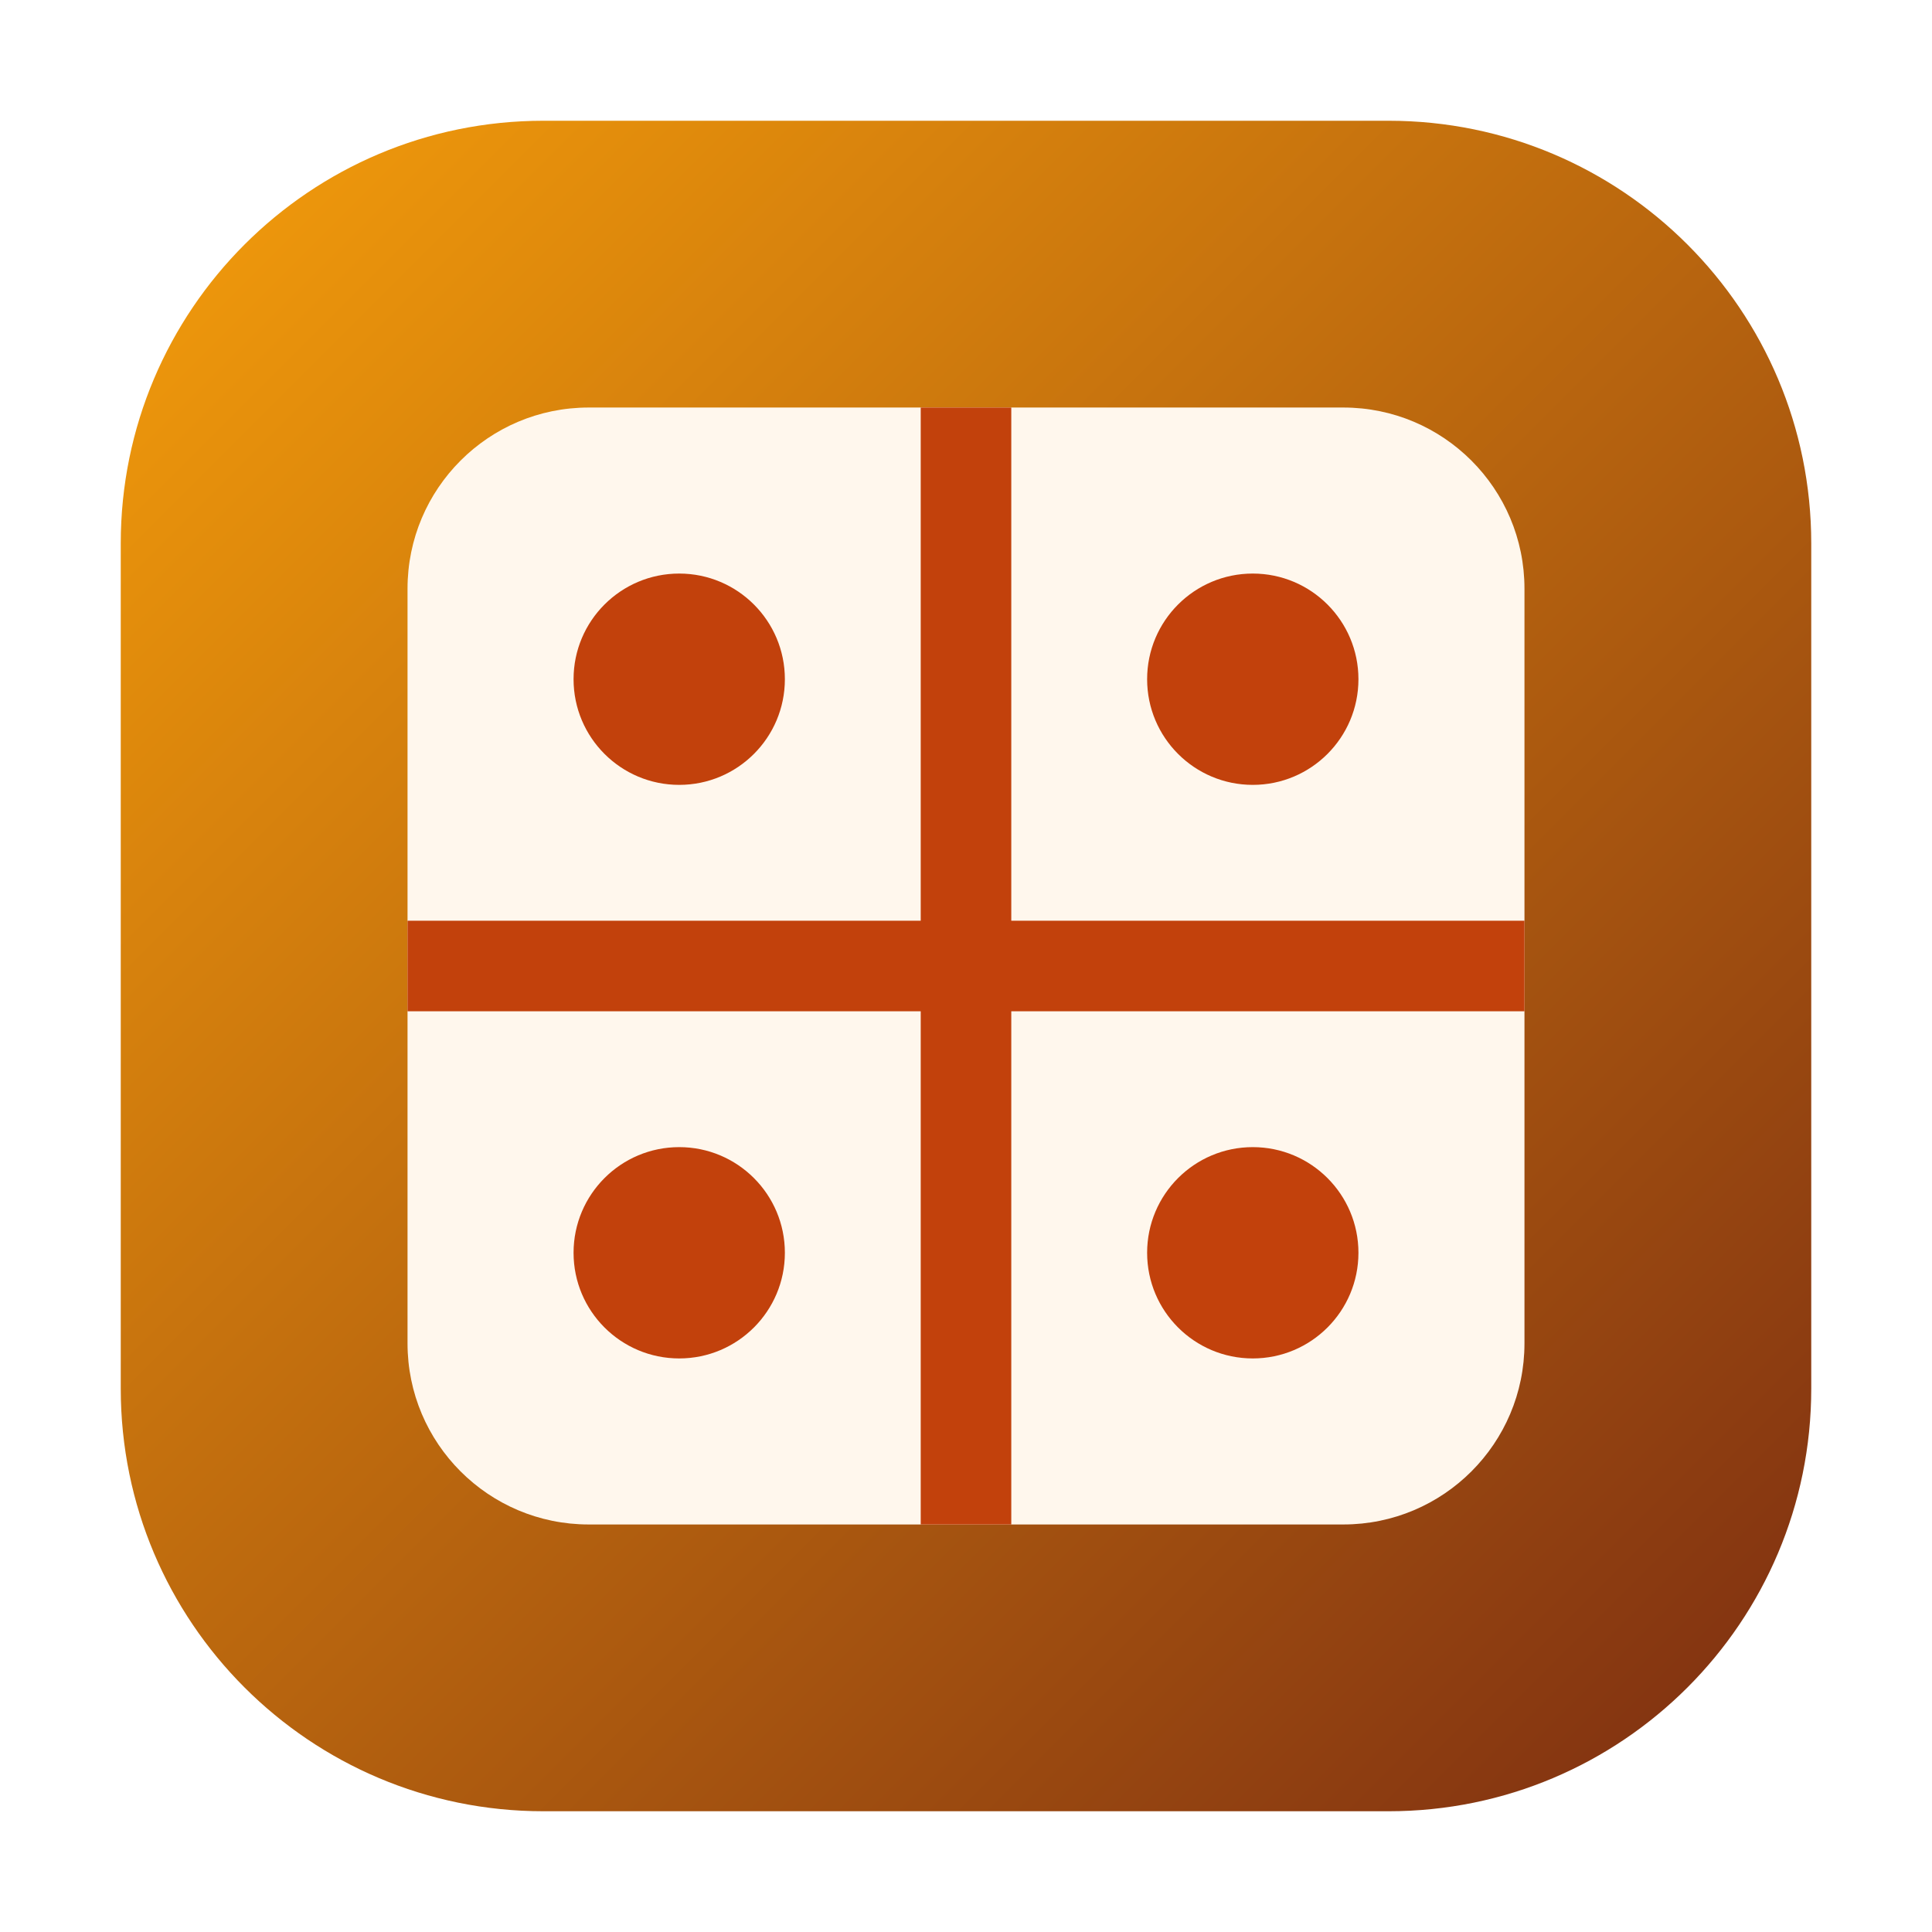
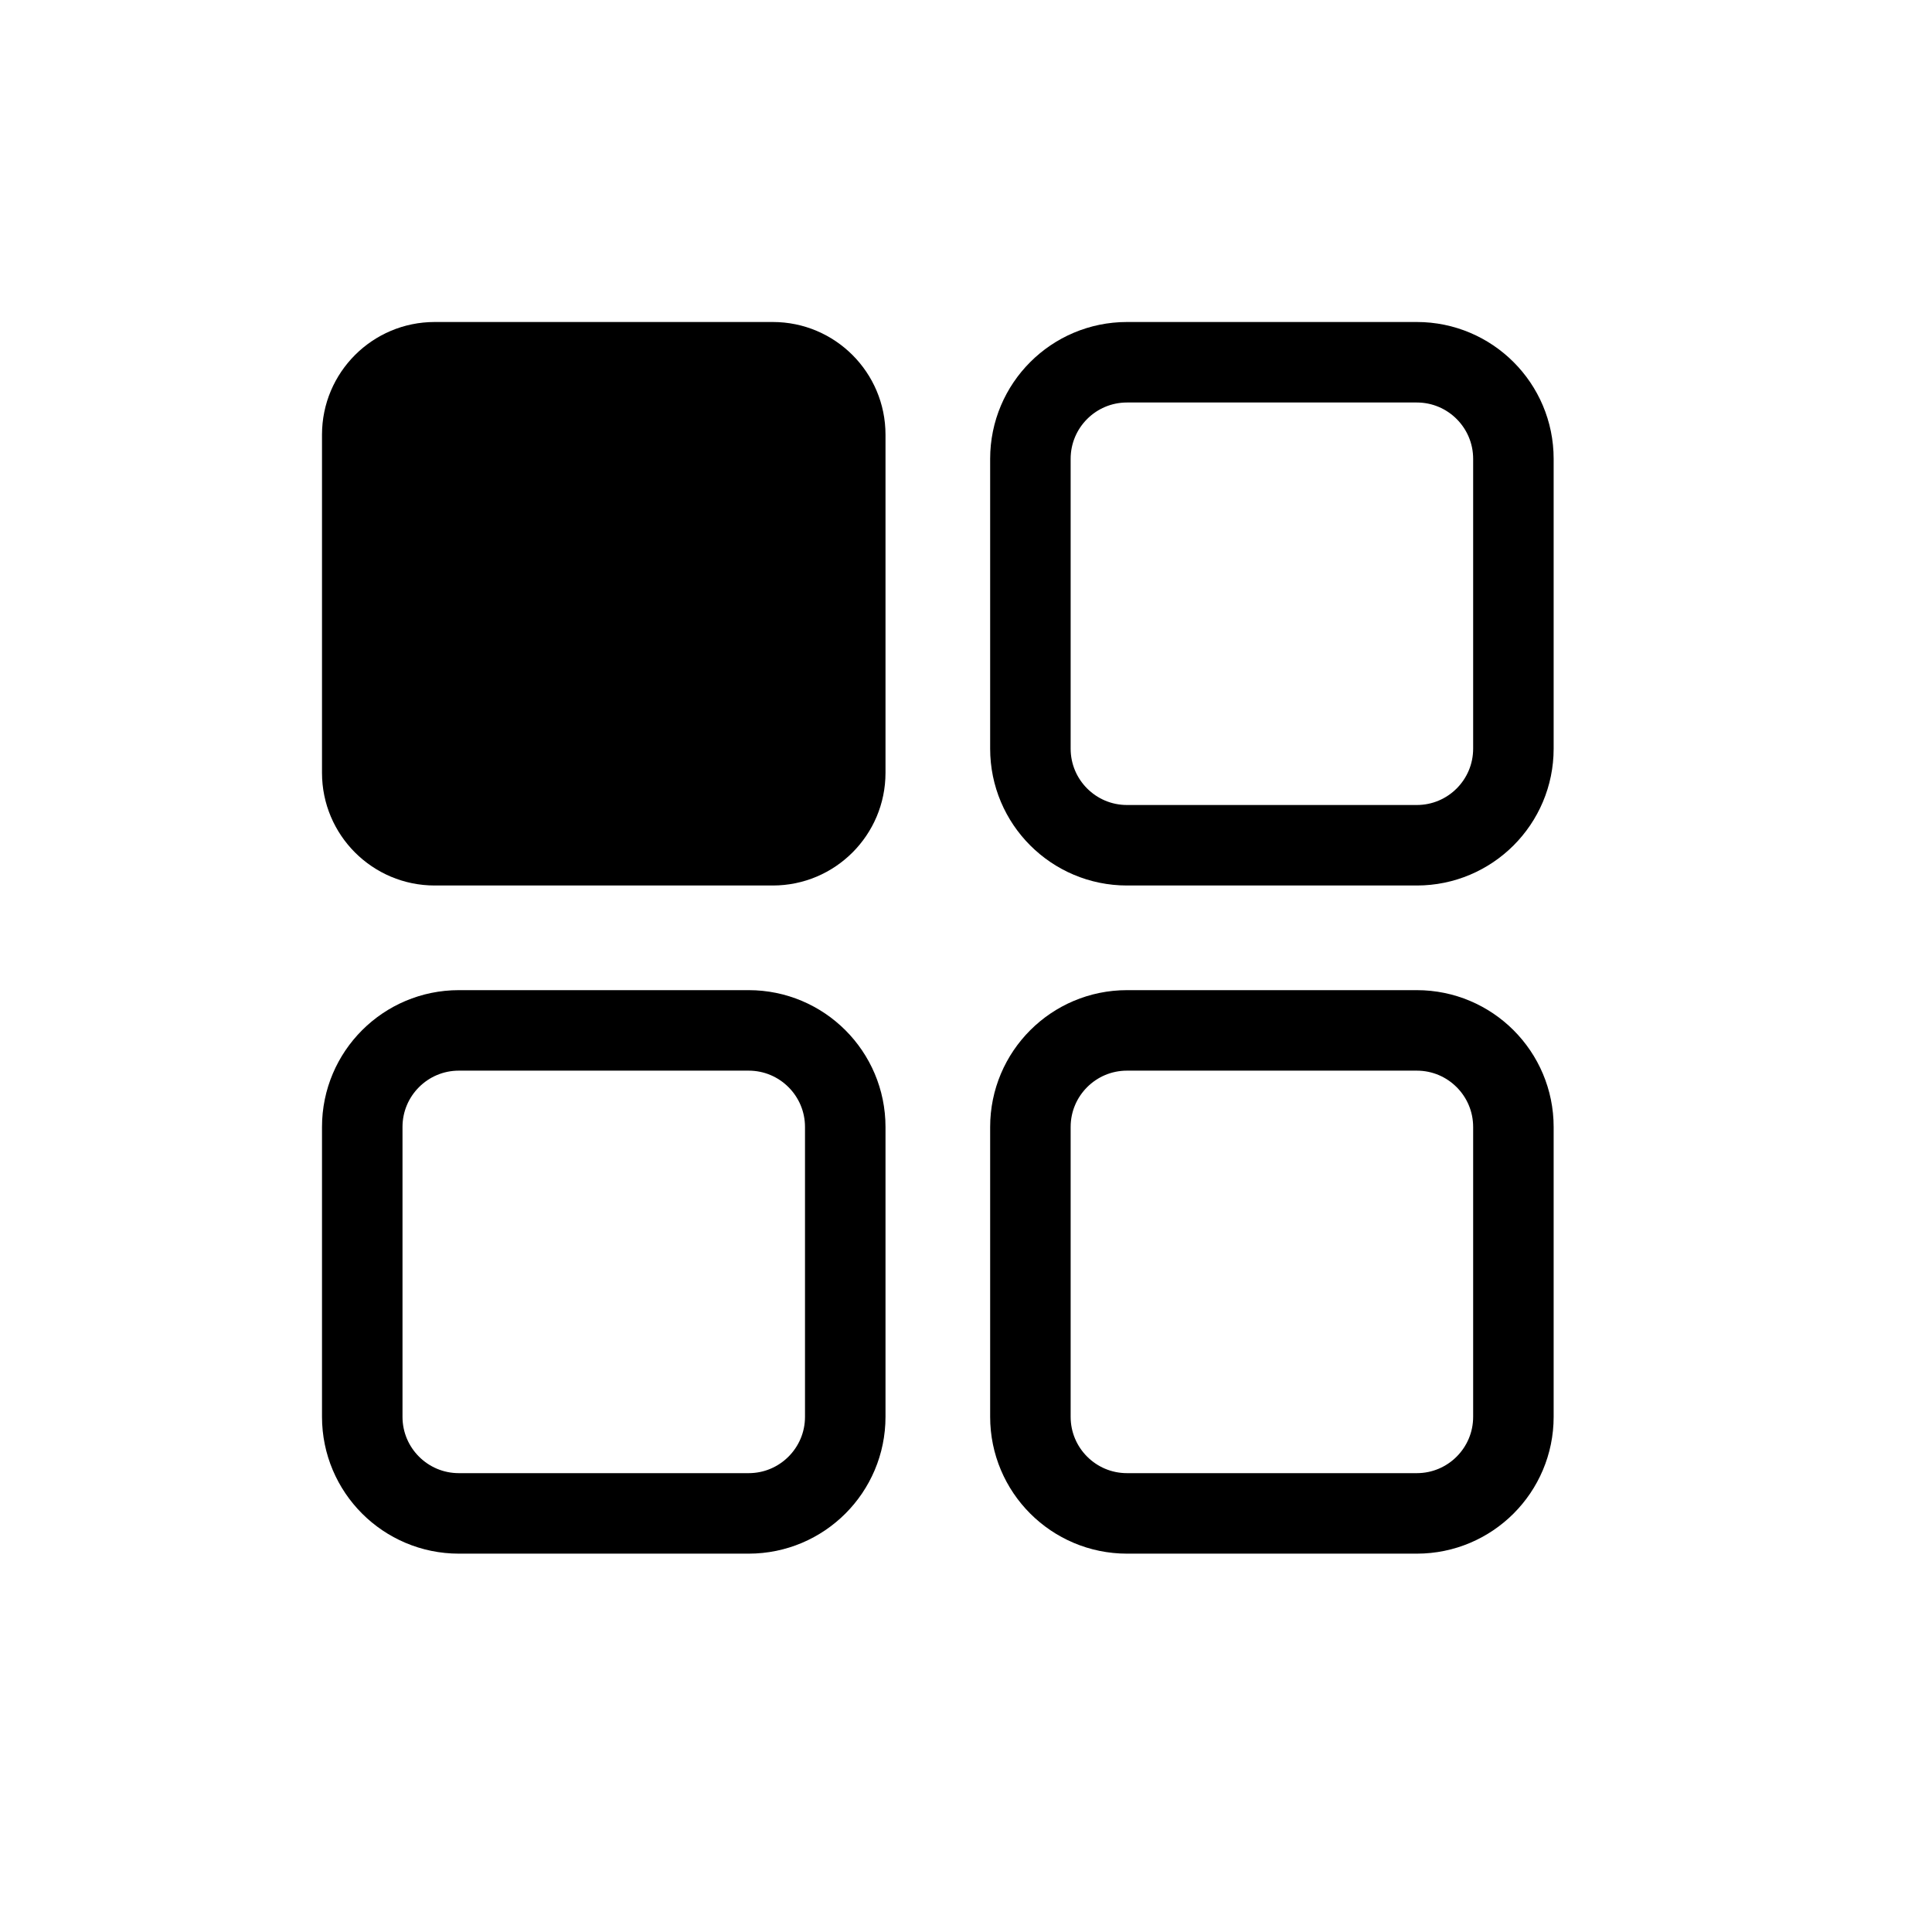
- <svg xmlns="http://www.w3.org/2000/svg" viewBox="0 0 128 128" role="img" aria-label="ToolBento icon">
-   <defs>
-     <linearGradient id="bentoGrad" x1="0" y1="0" x2="1" y2="1">
-       <stop offset="0%" stop-color="#f59e0b" />
-       <stop offset="100%" stop-color="#7c2d12" />
-     </linearGradient>
-   </defs>
-   <rect x="8" y="8" width="112" height="112" rx="28" fill="url(#bentoGrad)" />
-   <rect x="27" y="27" width="74" height="74" rx="12" fill="#fff7ed" />
-   <path d="M64 27v74M27 64h74" stroke="#c2410c" stroke-width="6" />
-   <circle cx="45" cy="45" r="7" fill="#c2410c" />
-   <circle cx="83" cy="45" r="7" fill="#c2410c" />
-   <circle cx="45" cy="83" r="7" fill="#c2410c" />
-   <circle cx="83" cy="83" r="7" fill="#c2410c" />
+ <svg xmlns="http://www.w3.org/2000/svg" viewBox="0 0 24 24" width="24" height="24">
+   <rect x="4" y="4" width="7" height="7" rx="1.4" fill="currentColor" />
+   <rect x="12.8" y="4.5" width="6" height="6" rx="1.2" fill="none" stroke="currentColor" stroke-width="1" />
+   <rect x="4.5" y="12.8" width="6" height="6" rx="1.2" fill="none" stroke="currentColor" stroke-width="1" />
+   <rect x="12.8" y="12.8" width="6" height="6" rx="1.2" fill="none" stroke="currentColor" stroke-width="1" />
</svg>
